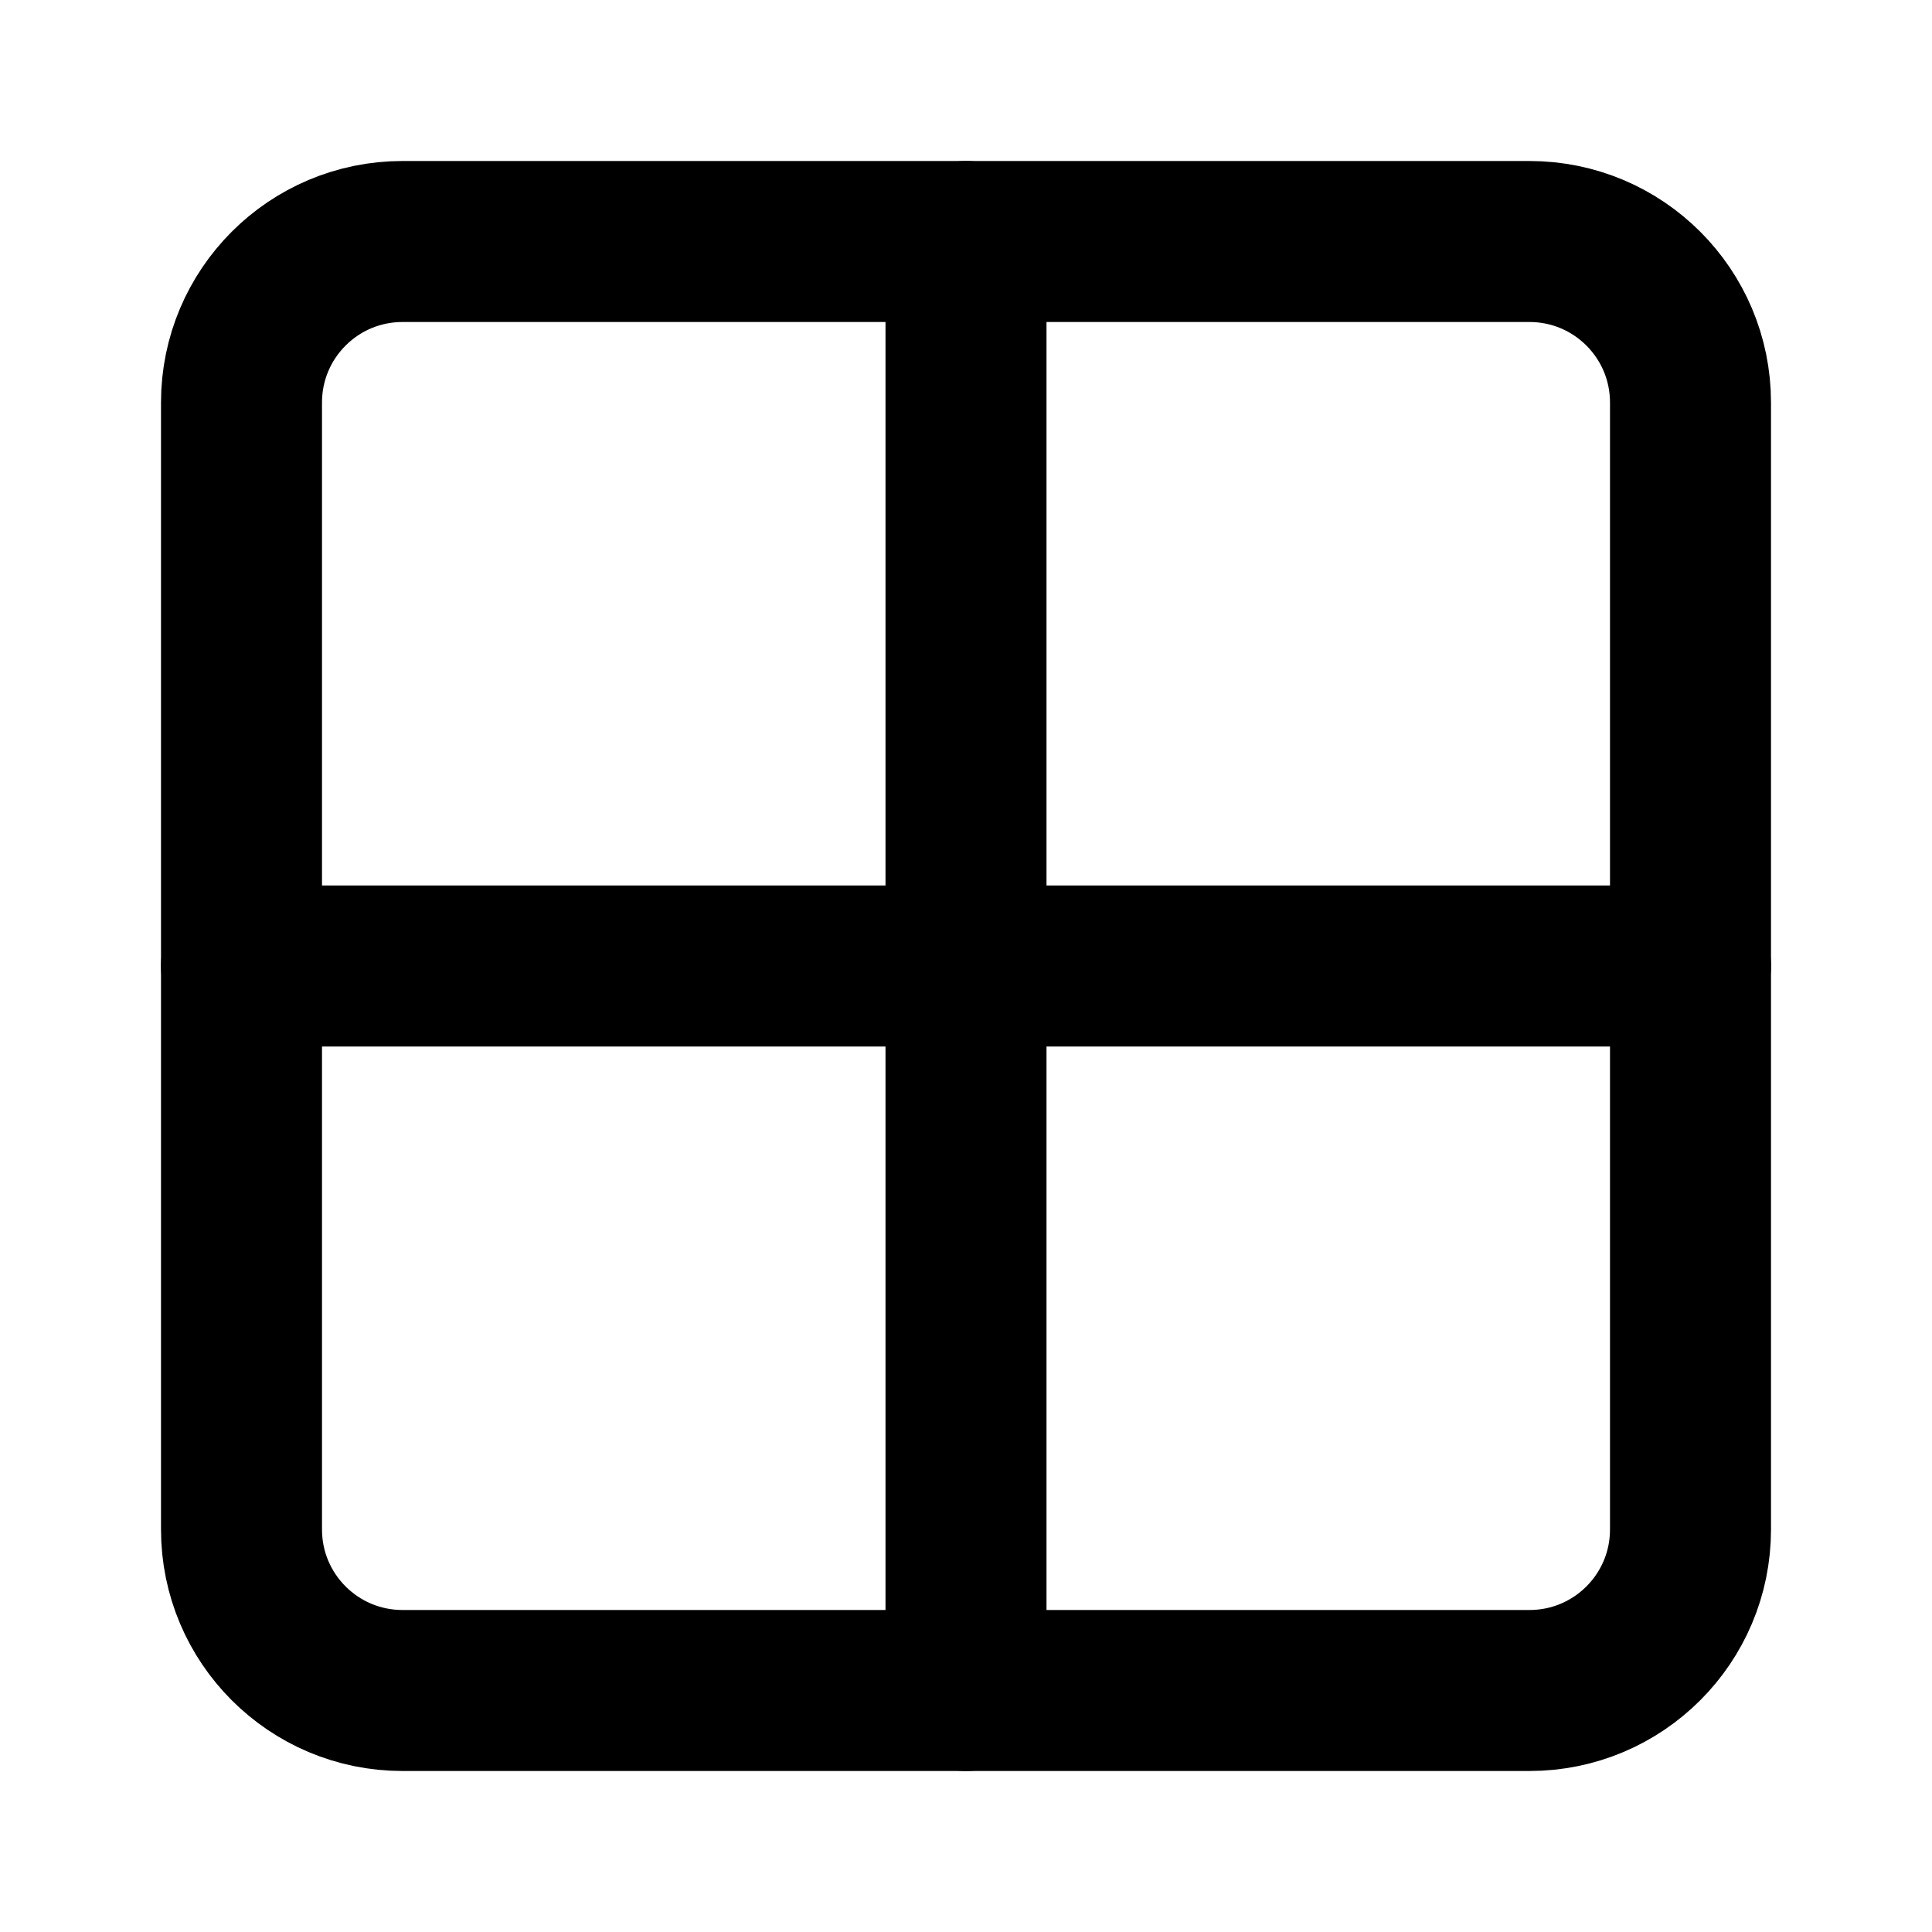
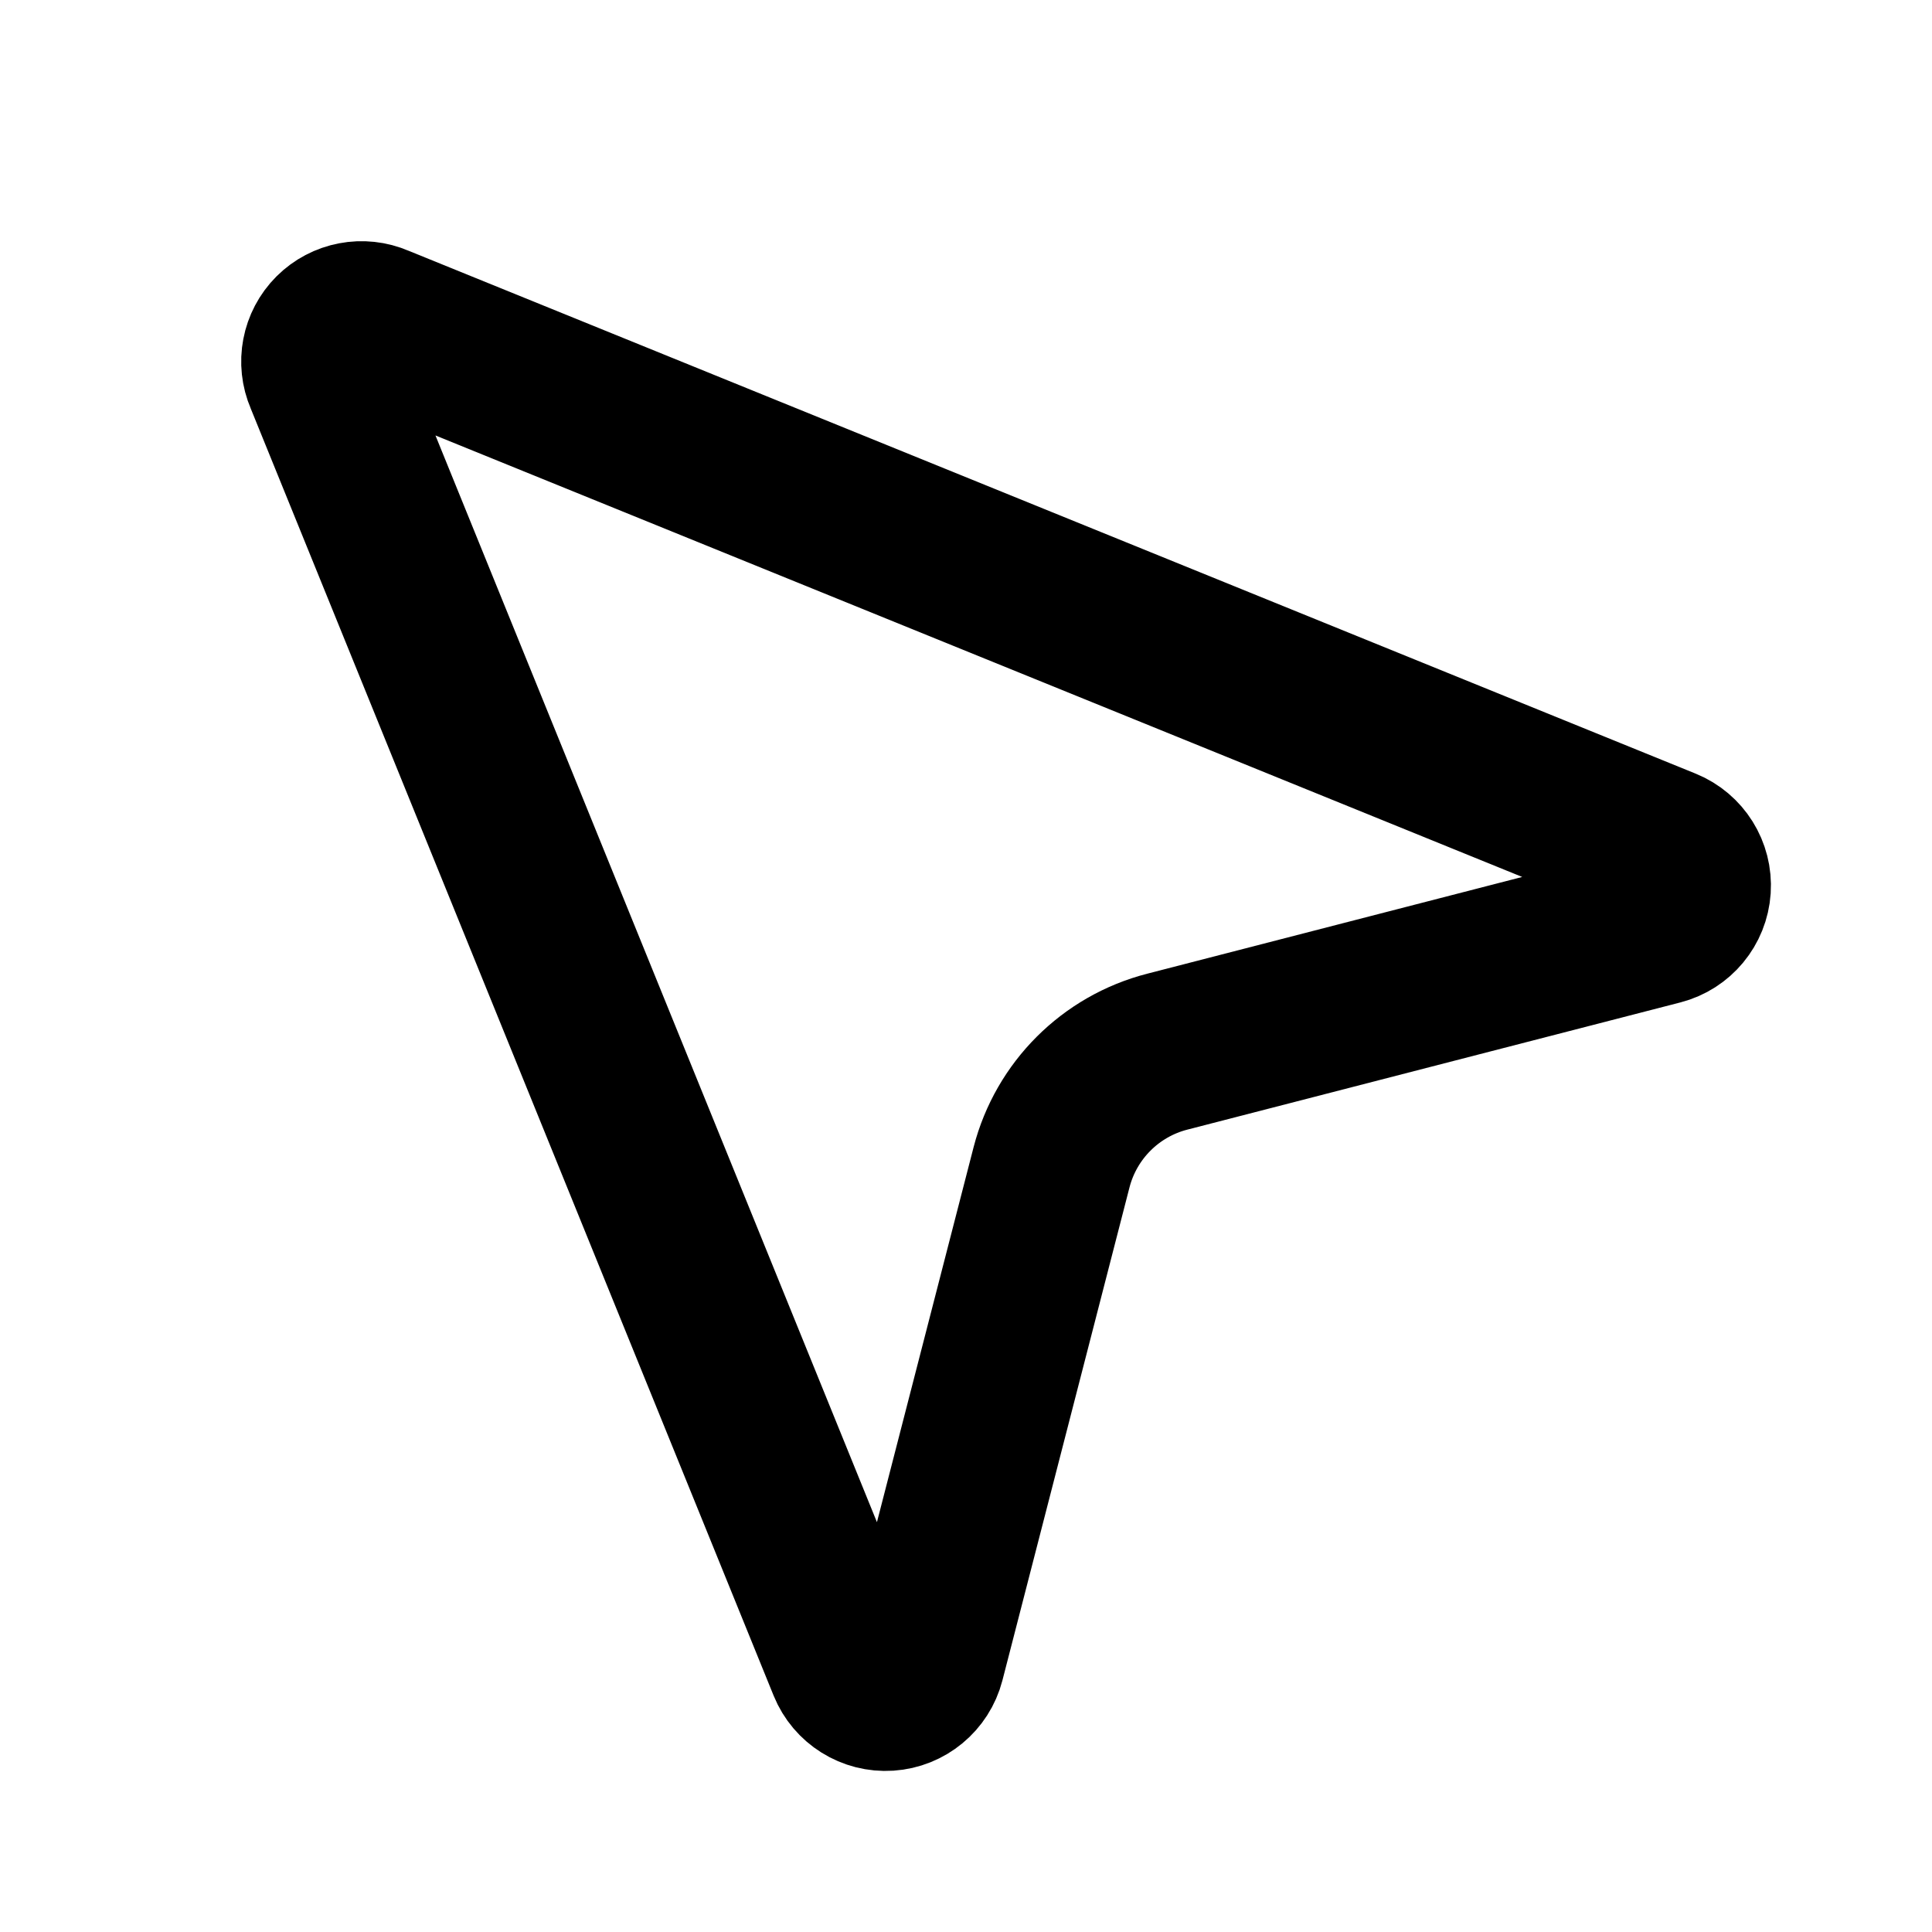
<svg xmlns="http://www.w3.org/2000/svg" width="24" height="24" viewBox="0 0 24 24" fill="none" stroke="currentColor" stroke-width="2" stroke-linecap="round" stroke-linejoin="round">
-   <path d="M12 3v18" />
-   <path d="M3 12h18" />
-   <rect x="3" y="3" width="18" height="18" rx="2" />
+   <path d="M4.037 4.688a.495.495 0 0 1 .651-.651l16 6.5a.5.5 0 0 1-.063.947l-6.124 1.58a2 2 0 0 0-1.438 1.435l-1.579 6.126a.5.5 0 0 1-.947.063z" />
</svg>
